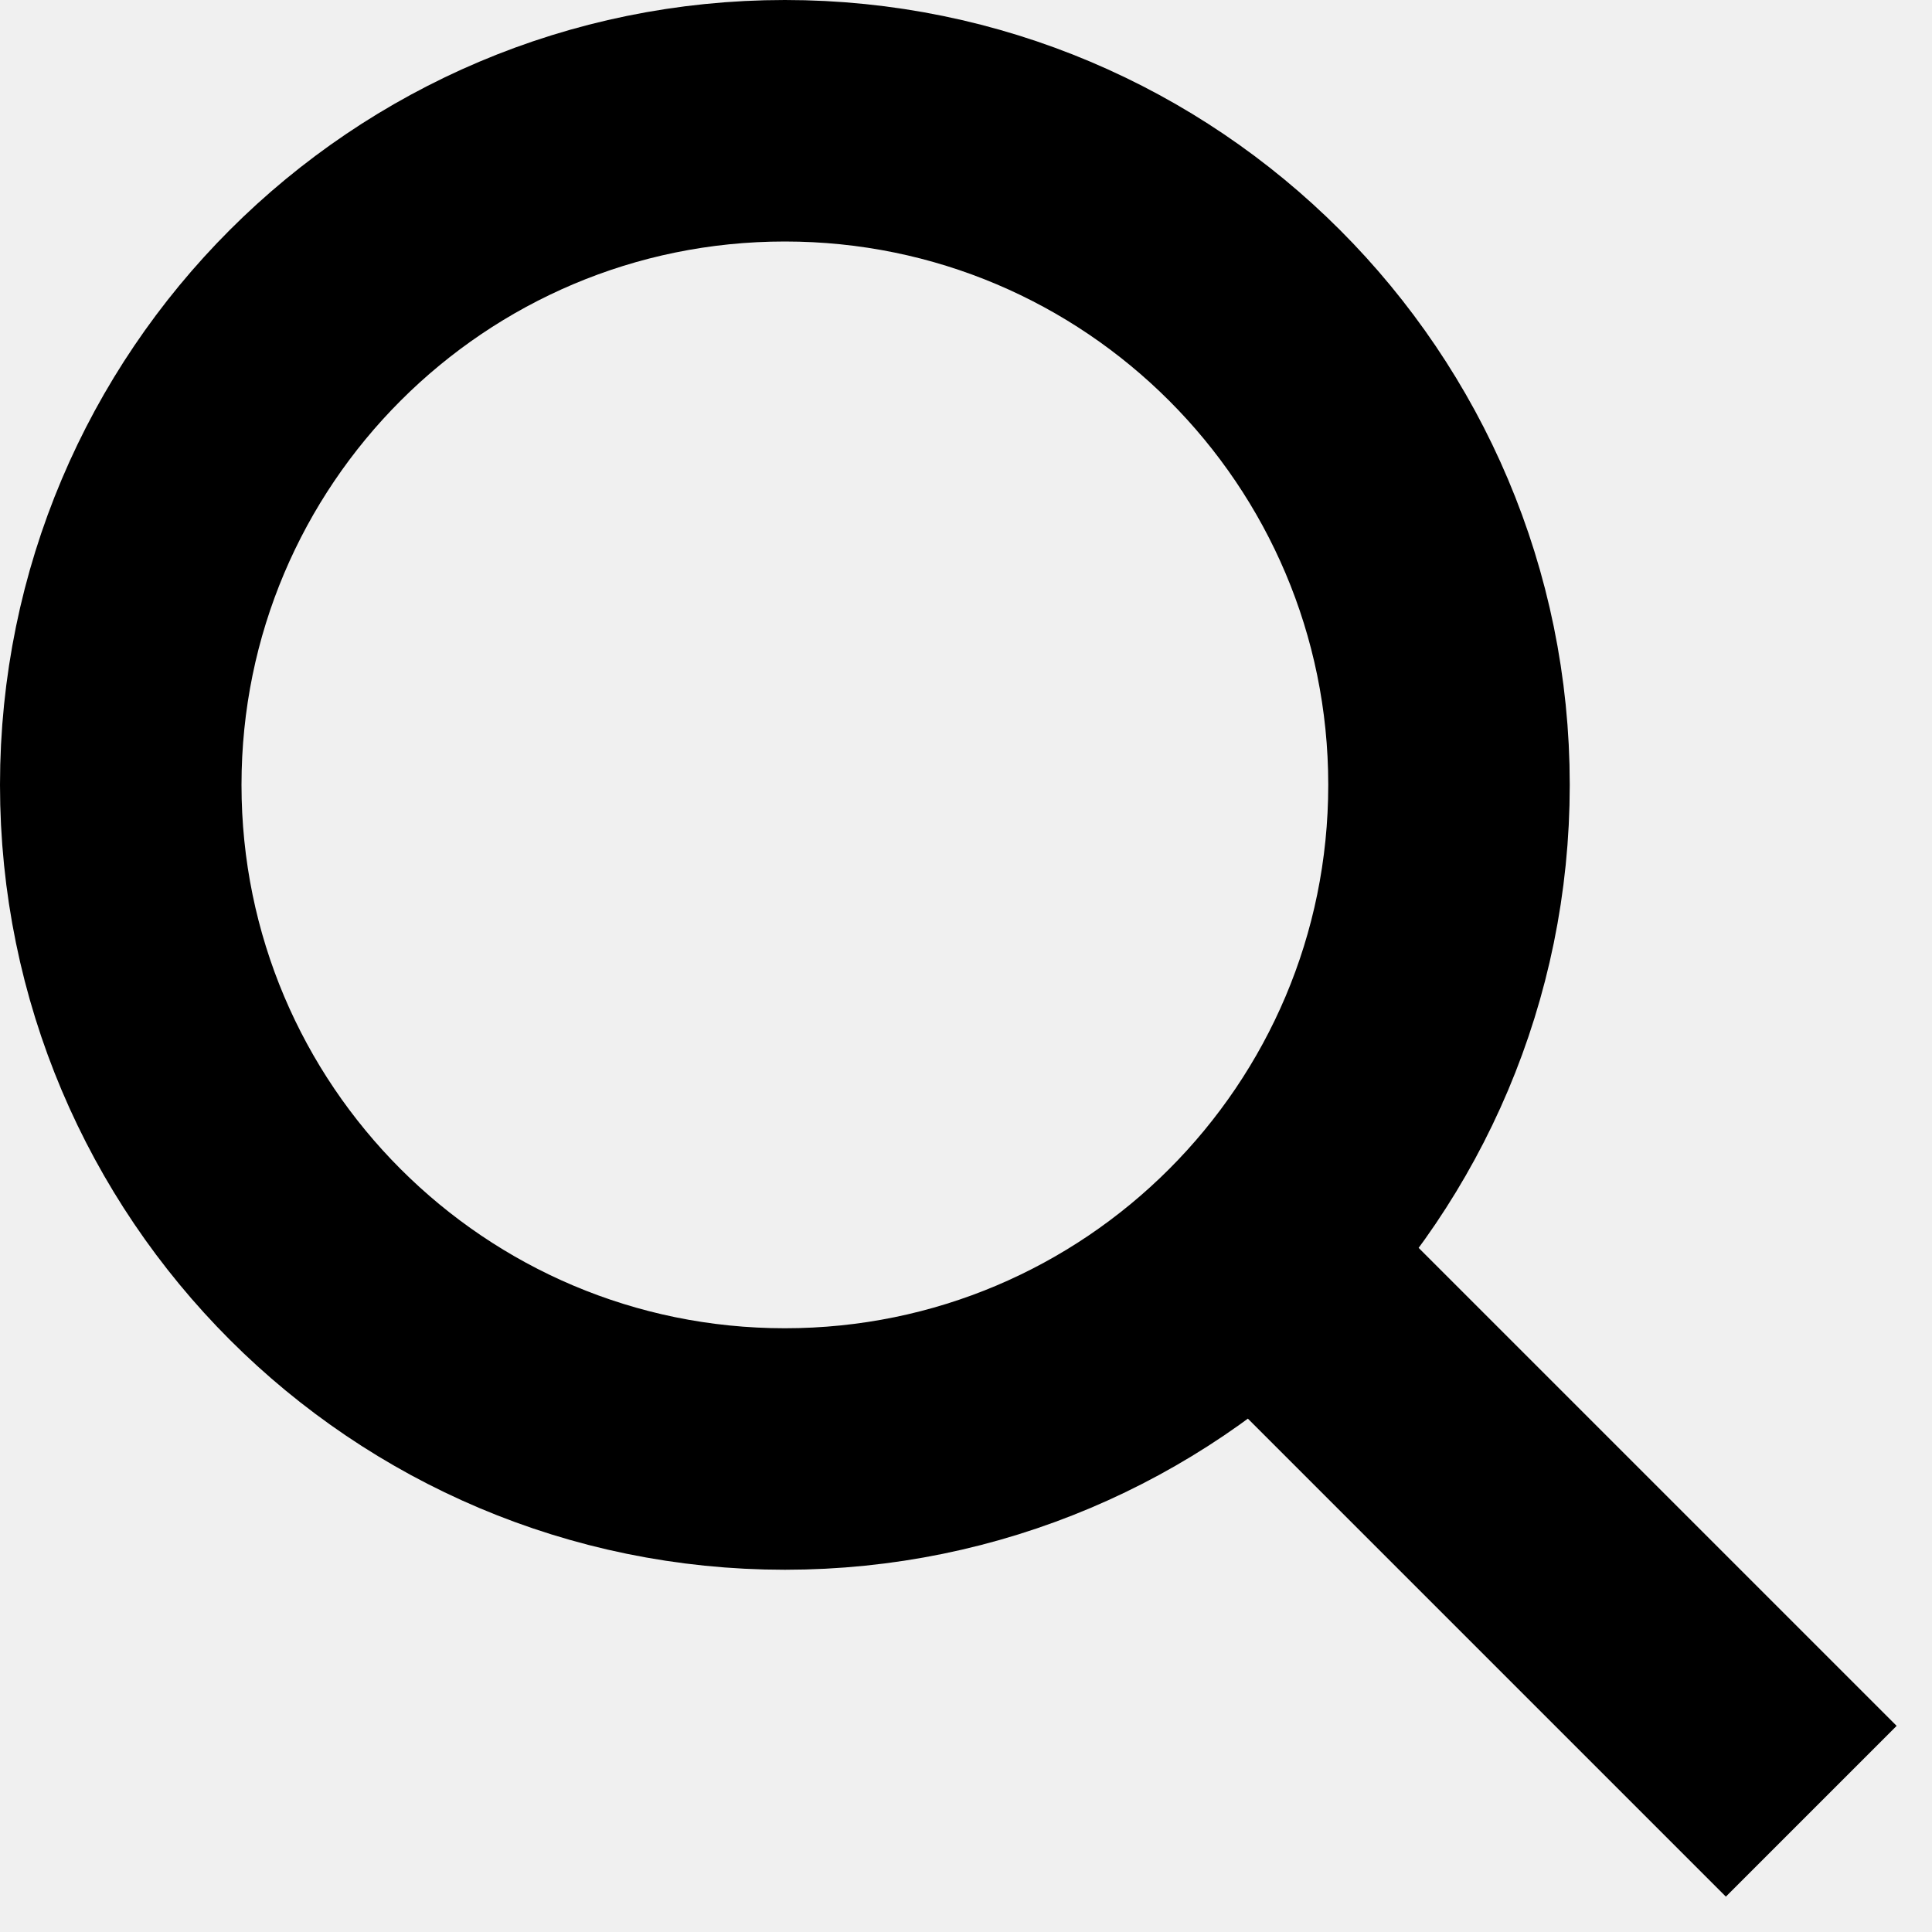
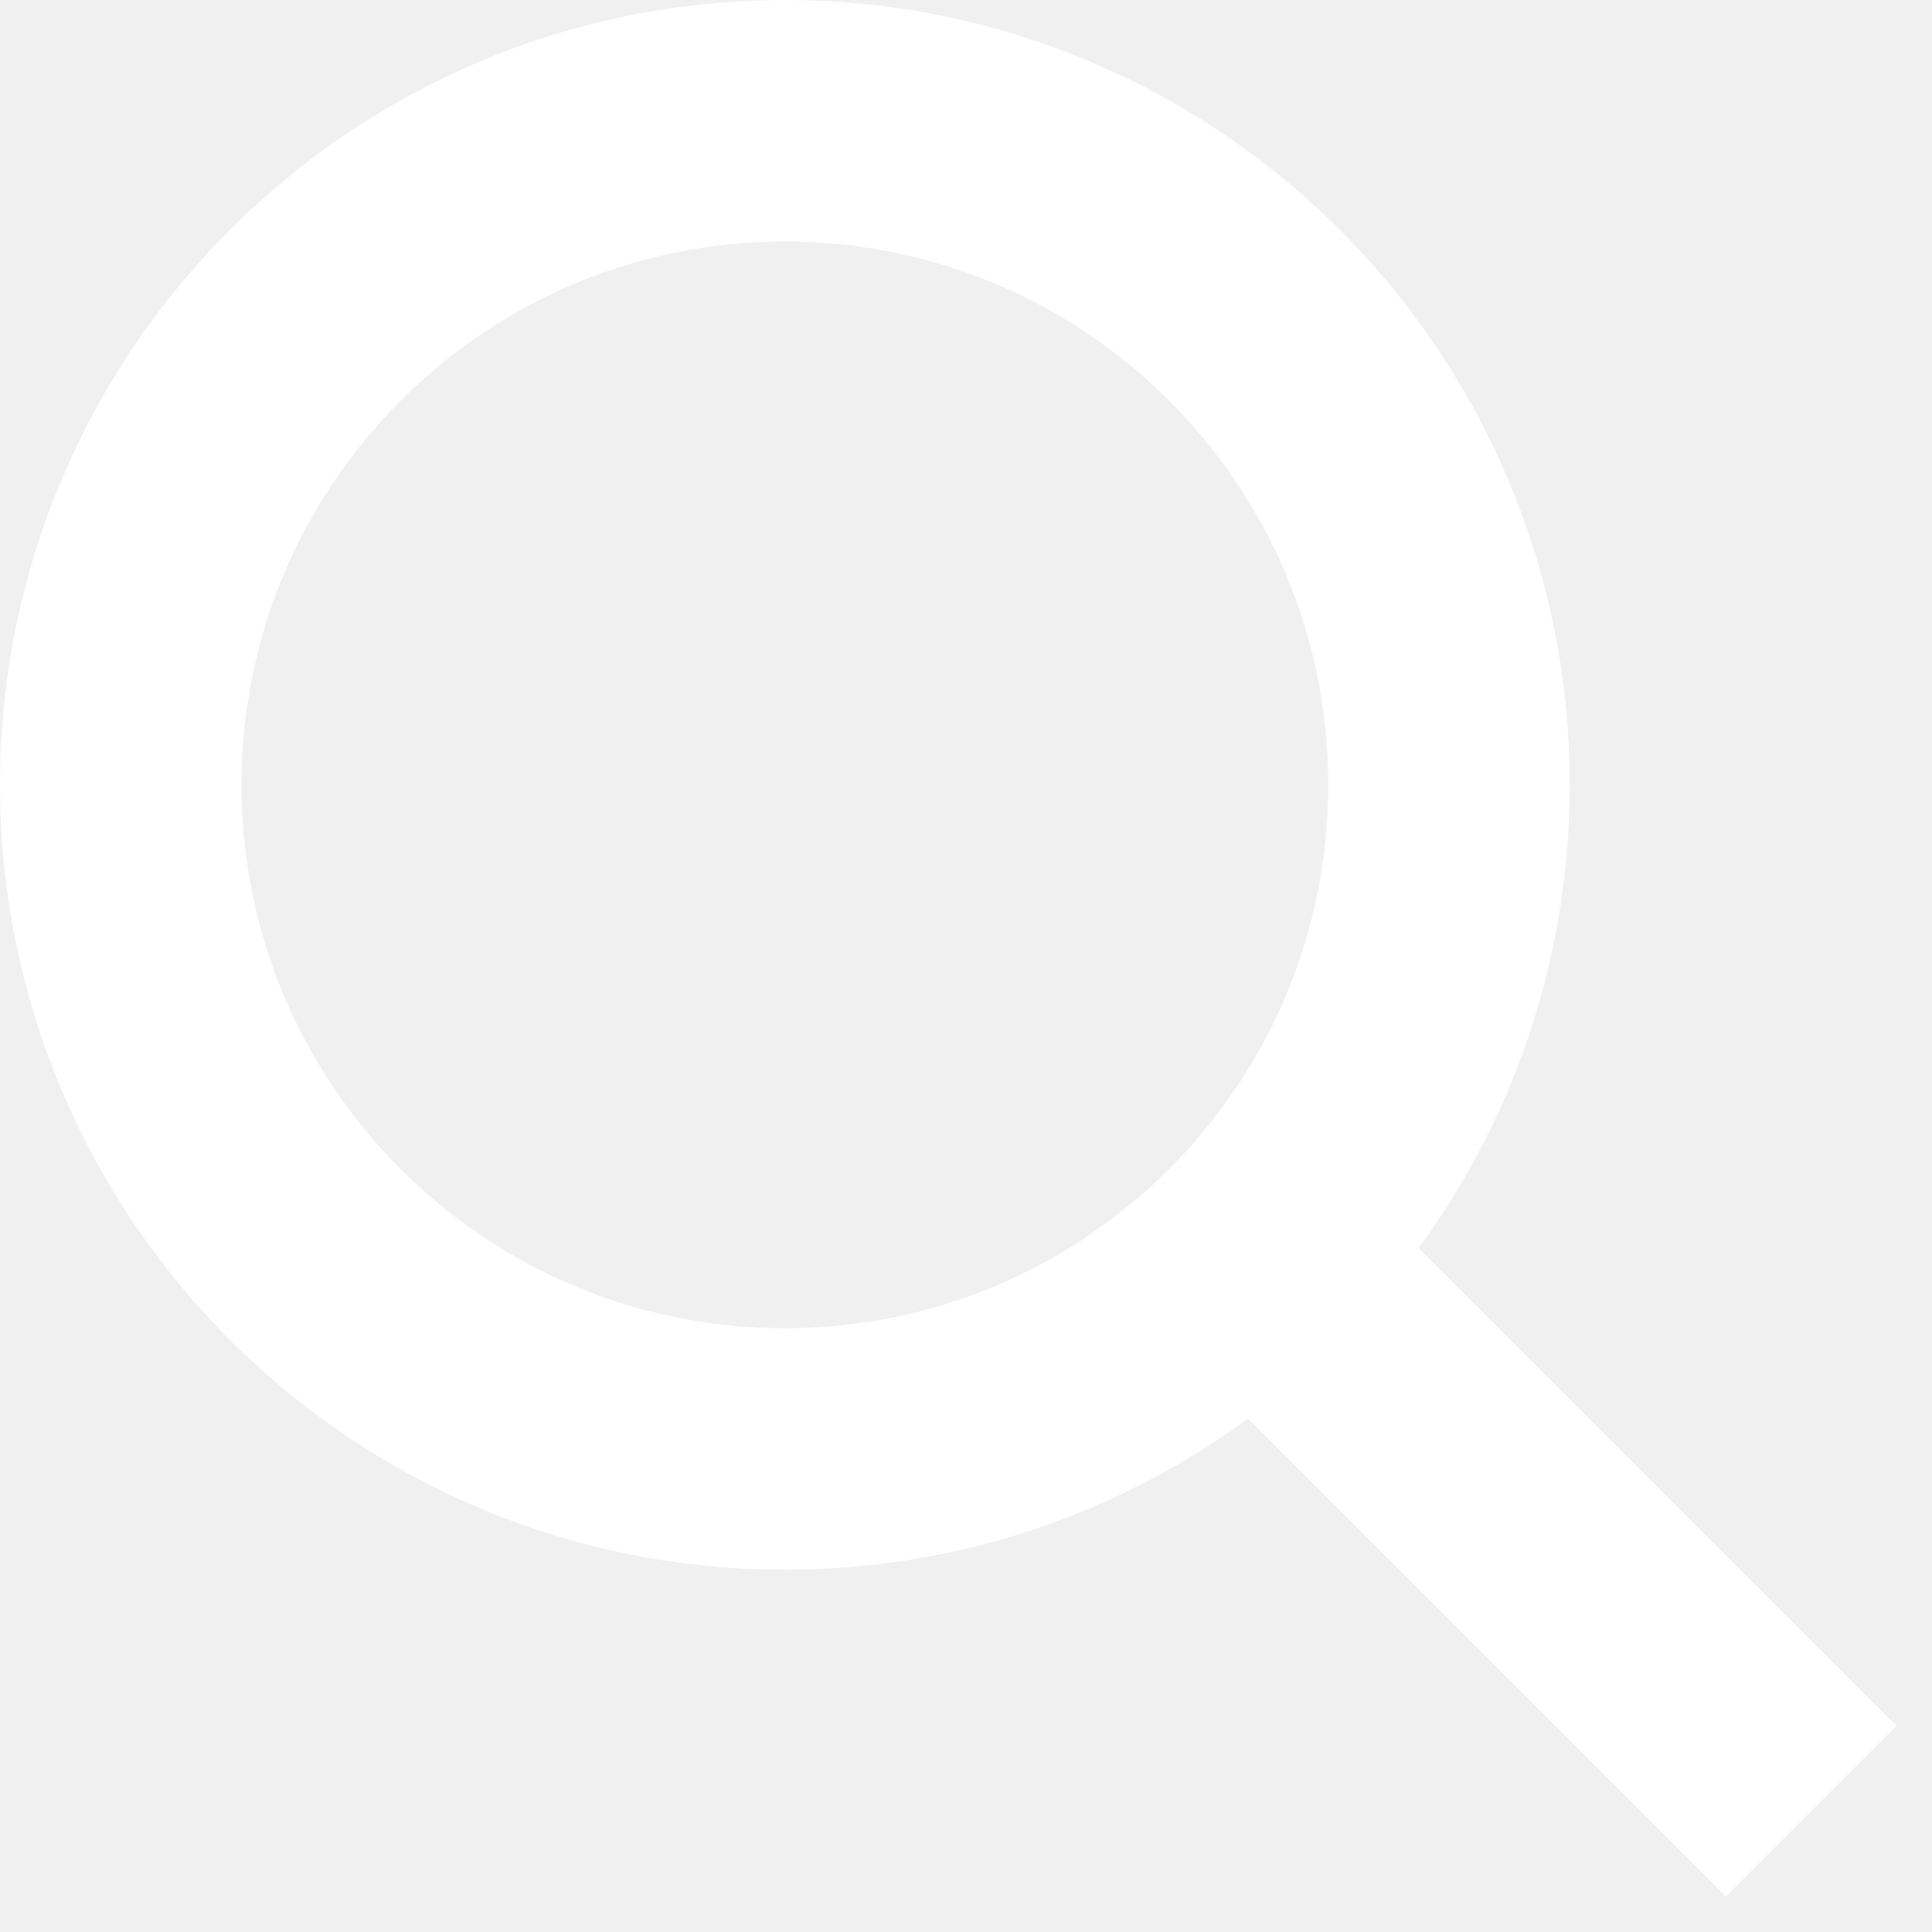
- <svg xmlns="http://www.w3.org/2000/svg" viewBox="0 0 32 32" style="display:block;fill:none;height:12px;width:12px;stroke:currentColor;stroke-width:4;overflow:visible" aria-hidden="true" role="presentation" focusable="false">
+ <svg xmlns="http://www.w3.org/2000/svg" viewBox="0 0 32 32" style="display:block;fill:none;height:12px;width:12px;stroke:white;stroke-width:4;overflow:visible" aria-hidden="true" role="presentation" focusable="false">
  <path fill="none" d="M13 24a11 11 0 1 0 0-22 11 11 0 0 0 0 22zm8-3 9 9" />
</svg>
